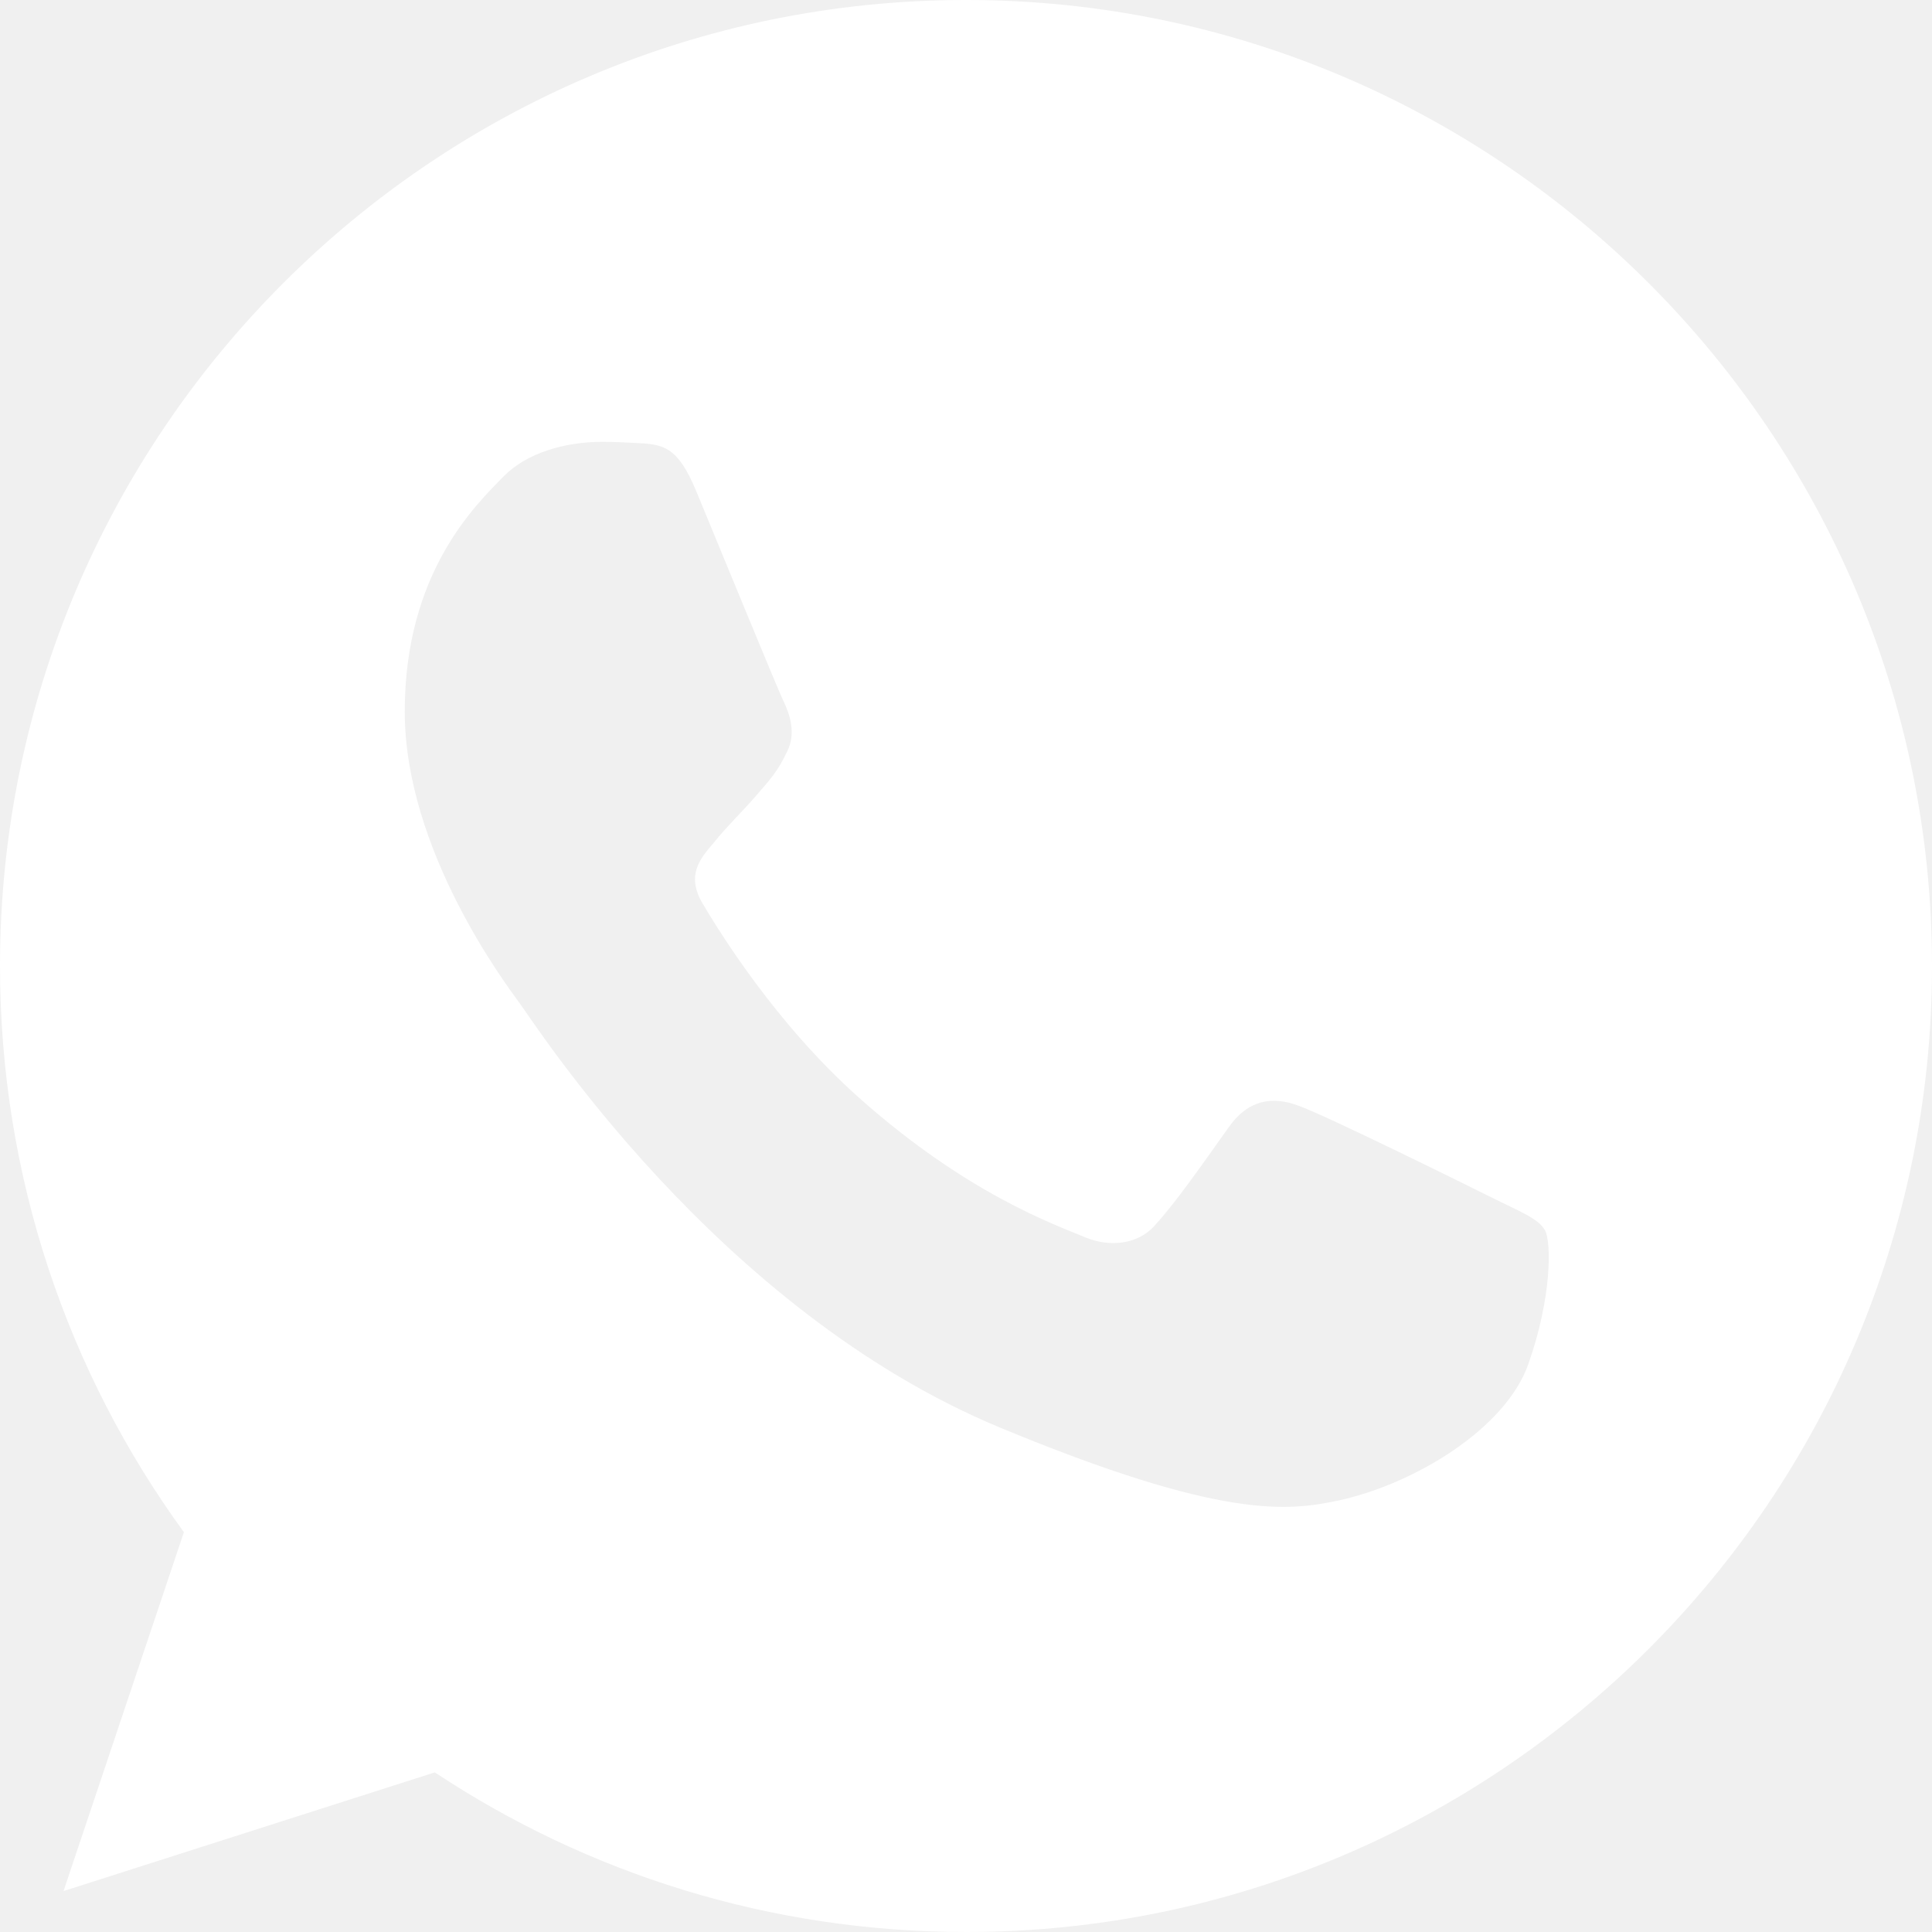
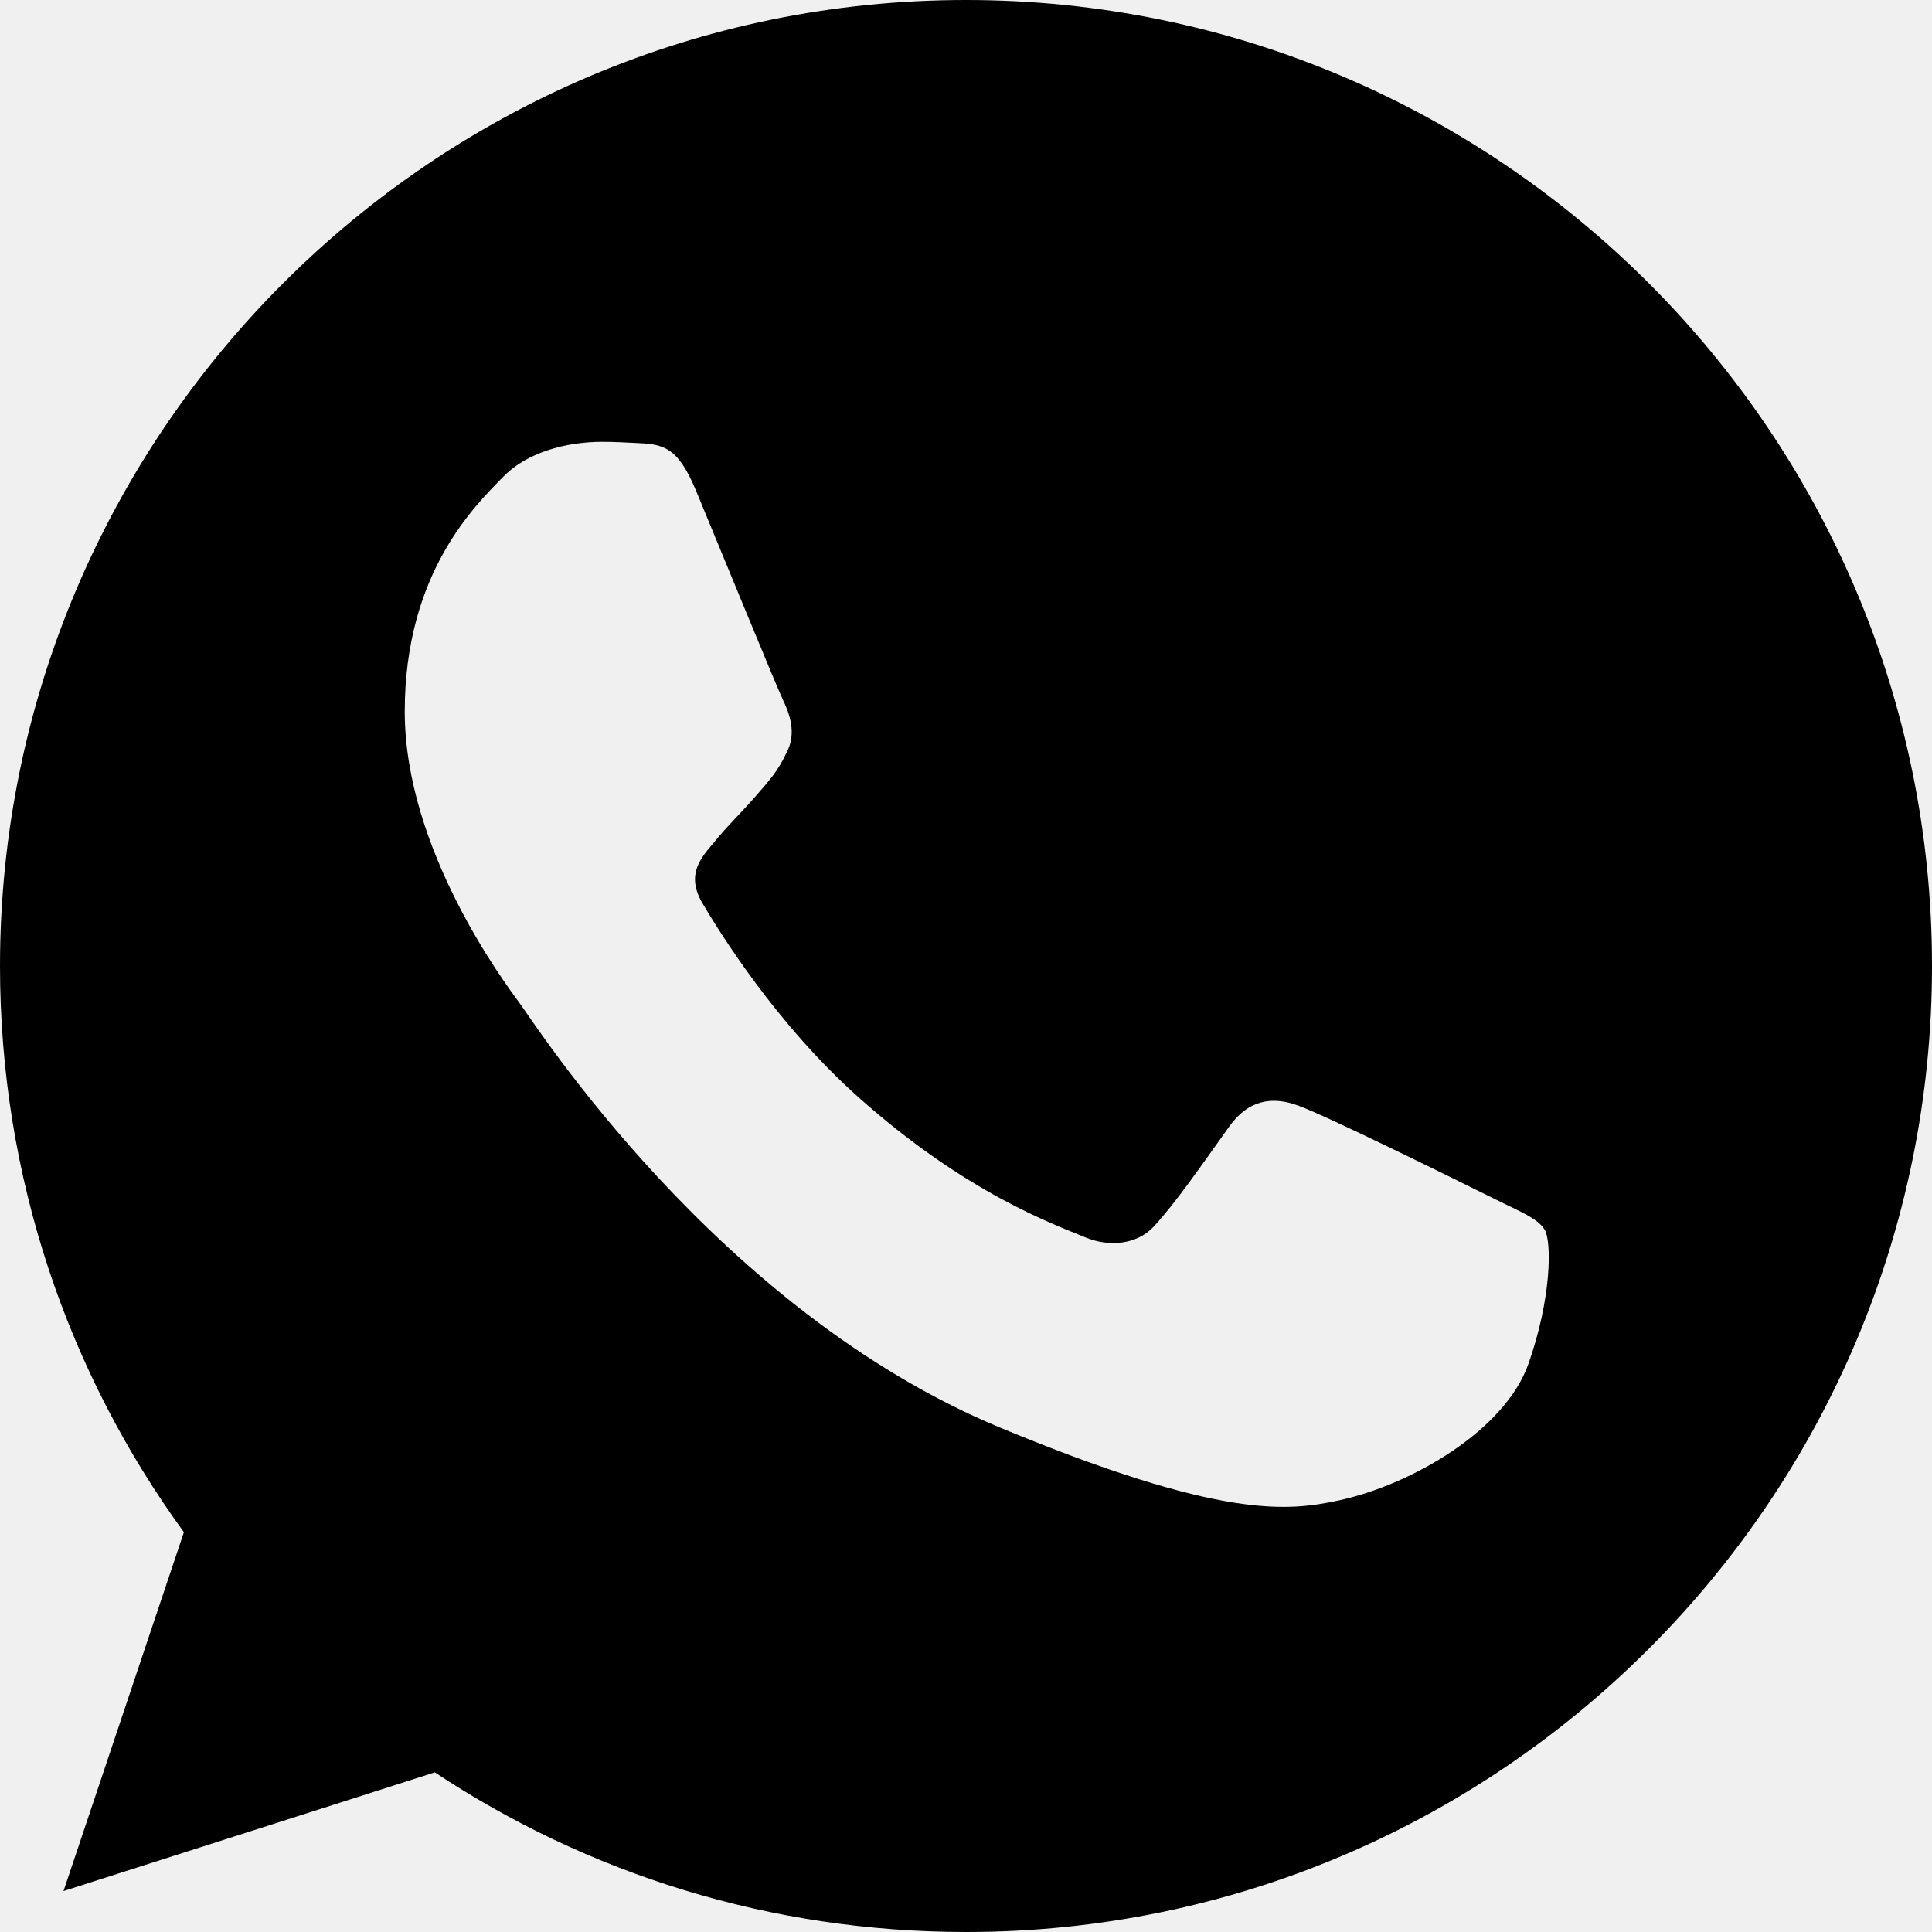
<svg xmlns="http://www.w3.org/2000/svg" width="512" height="512" viewBox="0 0 512 512" fill="none">
-   <path d="M256.064 0H255.936C114.784 0 0 114.816 0 256C0 312 18.048 363.904 48.736 406.048L16.832 501.152L115.232 469.696C155.712 496.512 204 512 256.064 512C397.216 512 512 397.152 512 256C512 114.848 397.216 0 256.064 0ZM405.024 361.504C398.848 378.944 374.336 393.408 354.784 397.632C341.408 400.48 323.936 402.752 265.12 378.368C189.888 347.2 141.44 270.752 137.664 265.792C134.048 260.832 107.264 225.312 107.264 188.576C107.264 151.84 125.92 133.952 133.44 126.272C139.616 119.968 149.824 117.088 159.616 117.088C162.784 117.088 165.632 117.248 168.192 117.376C175.712 117.696 179.488 118.144 184.448 130.016C190.624 144.896 205.664 181.632 207.456 185.408C209.28 189.184 211.104 194.304 208.544 199.264C206.144 204.384 204.032 206.656 200.256 211.008C196.48 215.36 192.896 218.688 189.12 223.36C185.664 227.424 181.76 231.776 186.112 239.296C190.464 246.656 205.504 271.2 227.648 290.912C256.224 316.352 279.392 324.48 287.68 327.936C293.856 330.496 301.216 329.888 305.728 325.088C311.456 318.912 318.528 308.672 325.728 298.592C330.848 291.36 337.312 290.464 344.096 293.024C351.008 295.424 387.584 313.504 395.104 317.248C402.624 321.024 407.584 322.816 409.408 325.984C411.2 329.152 411.2 344.032 405.024 361.504Z" fill="white" />
+   <path d="M256.064 0H255.936C114.784 0 0 114.816 0 256C0 312 18.048 363.904 48.736 406.048L16.832 501.152L115.232 469.696C155.712 496.512 204 512 256.064 512C397.216 512 512 397.152 512 256C512 114.848 397.216 0 256.064 0ZM405.024 361.504C398.848 378.944 374.336 393.408 354.784 397.632C341.408 400.48 323.936 402.752 265.12 378.368C189.888 347.2 141.44 270.752 137.664 265.792C134.048 260.832 107.264 225.312 107.264 188.576C107.264 151.84 125.92 133.952 133.44 126.272C139.616 119.968 149.824 117.088 159.616 117.088C162.784 117.088 165.632 117.248 168.192 117.376C175.712 117.696 179.488 118.144 184.448 130.016C190.624 144.896 205.664 181.632 207.456 185.408C209.28 189.184 211.104 194.304 208.544 199.264C206.144 204.384 204.032 206.656 200.256 211.008C196.48 215.36 192.896 218.688 189.12 223.36C185.664 227.424 181.76 231.776 186.112 239.296C190.464 246.656 205.504 271.2 227.648 290.912C256.224 316.352 279.392 324.48 287.68 327.936C293.856 330.496 301.216 329.888 305.728 325.088C311.456 318.912 318.528 308.672 325.728 298.592C330.848 291.36 337.312 290.464 344.096 293.024C351.008 295.424 387.584 313.504 395.104 317.248C402.624 321.024 407.584 322.816 409.408 325.984C411.2 329.152 411.2 344.032 405.024 361.504Z" fill="black" />
</svg>
